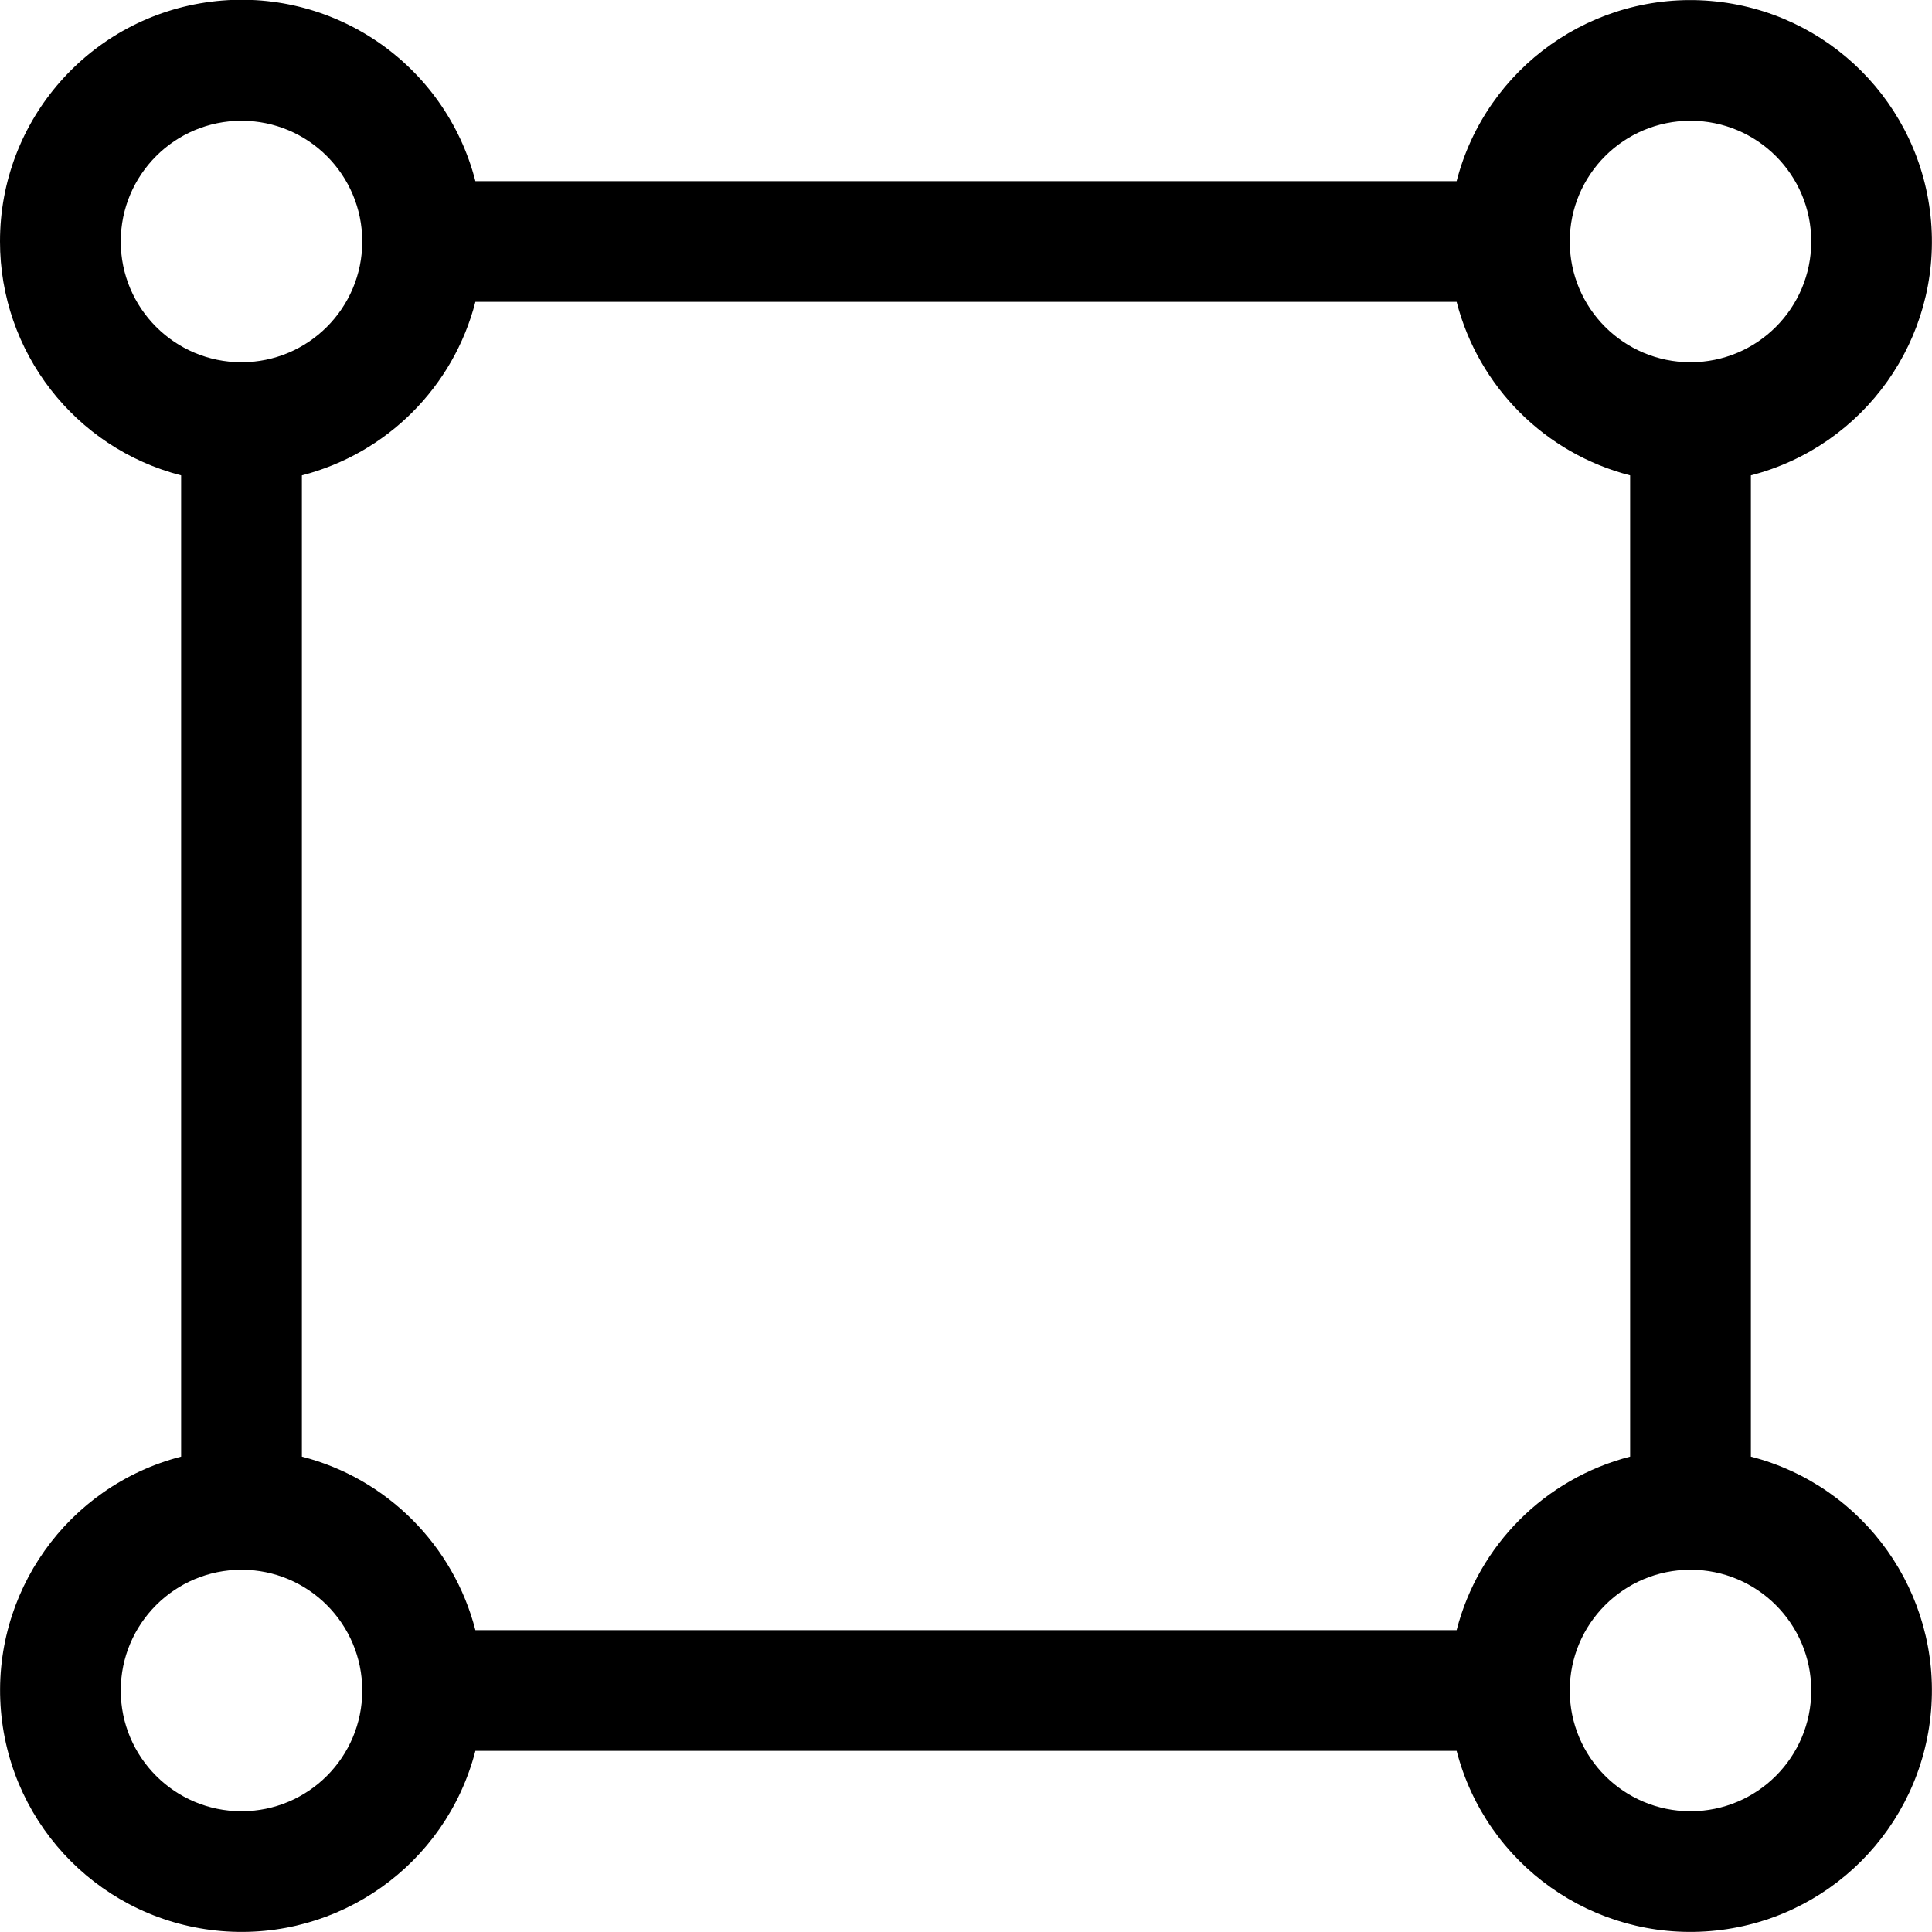
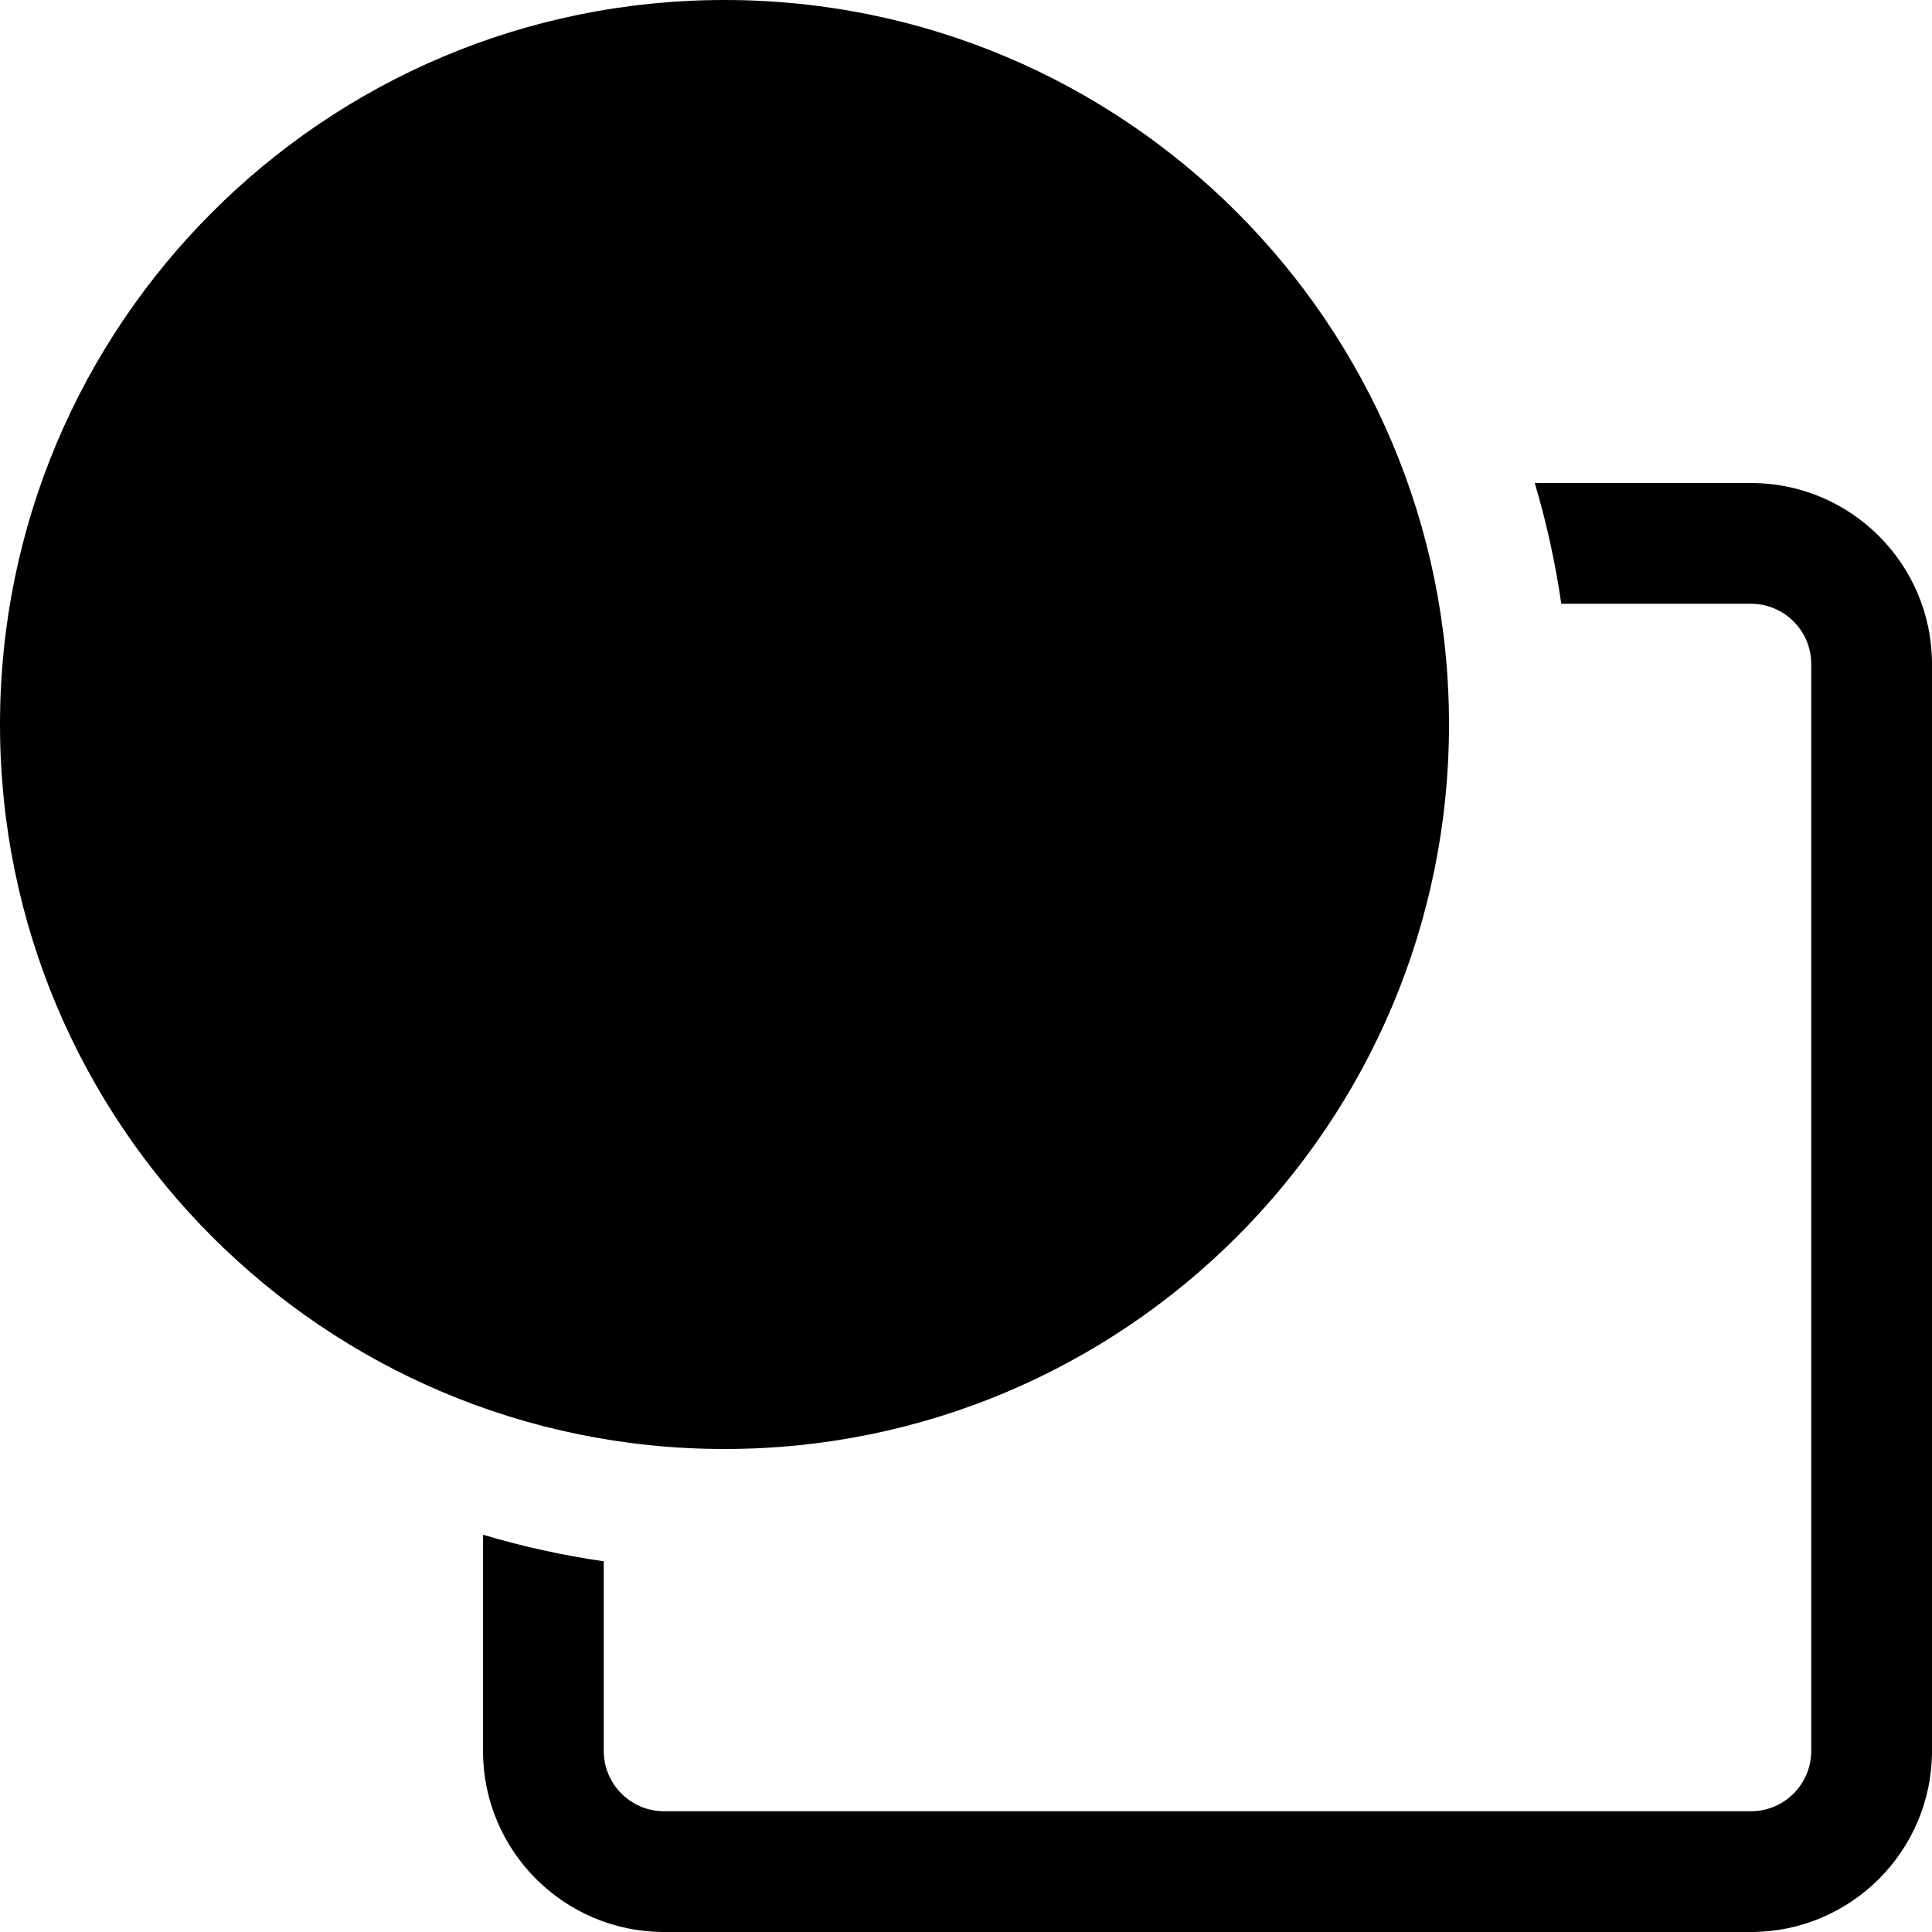
- <svg xmlns="http://www.w3.org/2000/svg" width="16" height="16" fill="currentColor" class="bi bi-bounding-box-circles" viewBox="0 0 16 16">
-   <path d="M2 1a1 1 0 1 0 0 2 1 1 0 0 0 0-2M0 2a2 2 0 0 1 3.937-.5h8.126A2 2 0 1 1 14.5 3.937v8.126a2 2 0 1 1-2.437 2.437H3.937A2 2 0 1 1 1.5 12.063V3.937A2 2 0 0 1 0 2m2.5 1.937v8.126c.703.18 1.256.734 1.437 1.437h8.126a2 2 0 0 1 1.437-1.437V3.937A2 2 0 0 1 12.063 2.5H3.937A2 2 0 0 1 2.5 3.937M14 1a1 1 0 1 0 0 2 1 1 0 0 0 0-2M2 13a1 1 0 1 0 0 2 1 1 0 0 0 0-2m12 0a1 1 0 1 0 0 2 1 1 0 0 0 0-2" />
+ <svg xmlns="http://www.w3.org/2000/svg" width="16" height="16" fill="currentColor" class="bi bi-circle-square" viewBox="0 0 16 16">
+   <path d="M0 6a6 6 0 1 1 12 0A6 6 0 0 1 0 6" />
+   <path d="M12.93 5h1.57a.5.5 0 0 1 .5.5v9a.5.5 0 0 1-.5.5h-9a.5.5 0 0 1-.5-.5v-1.57a7 7 0 0 1-1-.22v1.79A1.5 1.5 0 0 0 5.5 16h9a1.5 1.5 0 0 0 1.5-1.5v-9A1.5 1.5 0 0 0 14.5 4h-1.79q.145.486.22 1" />
</svg>
